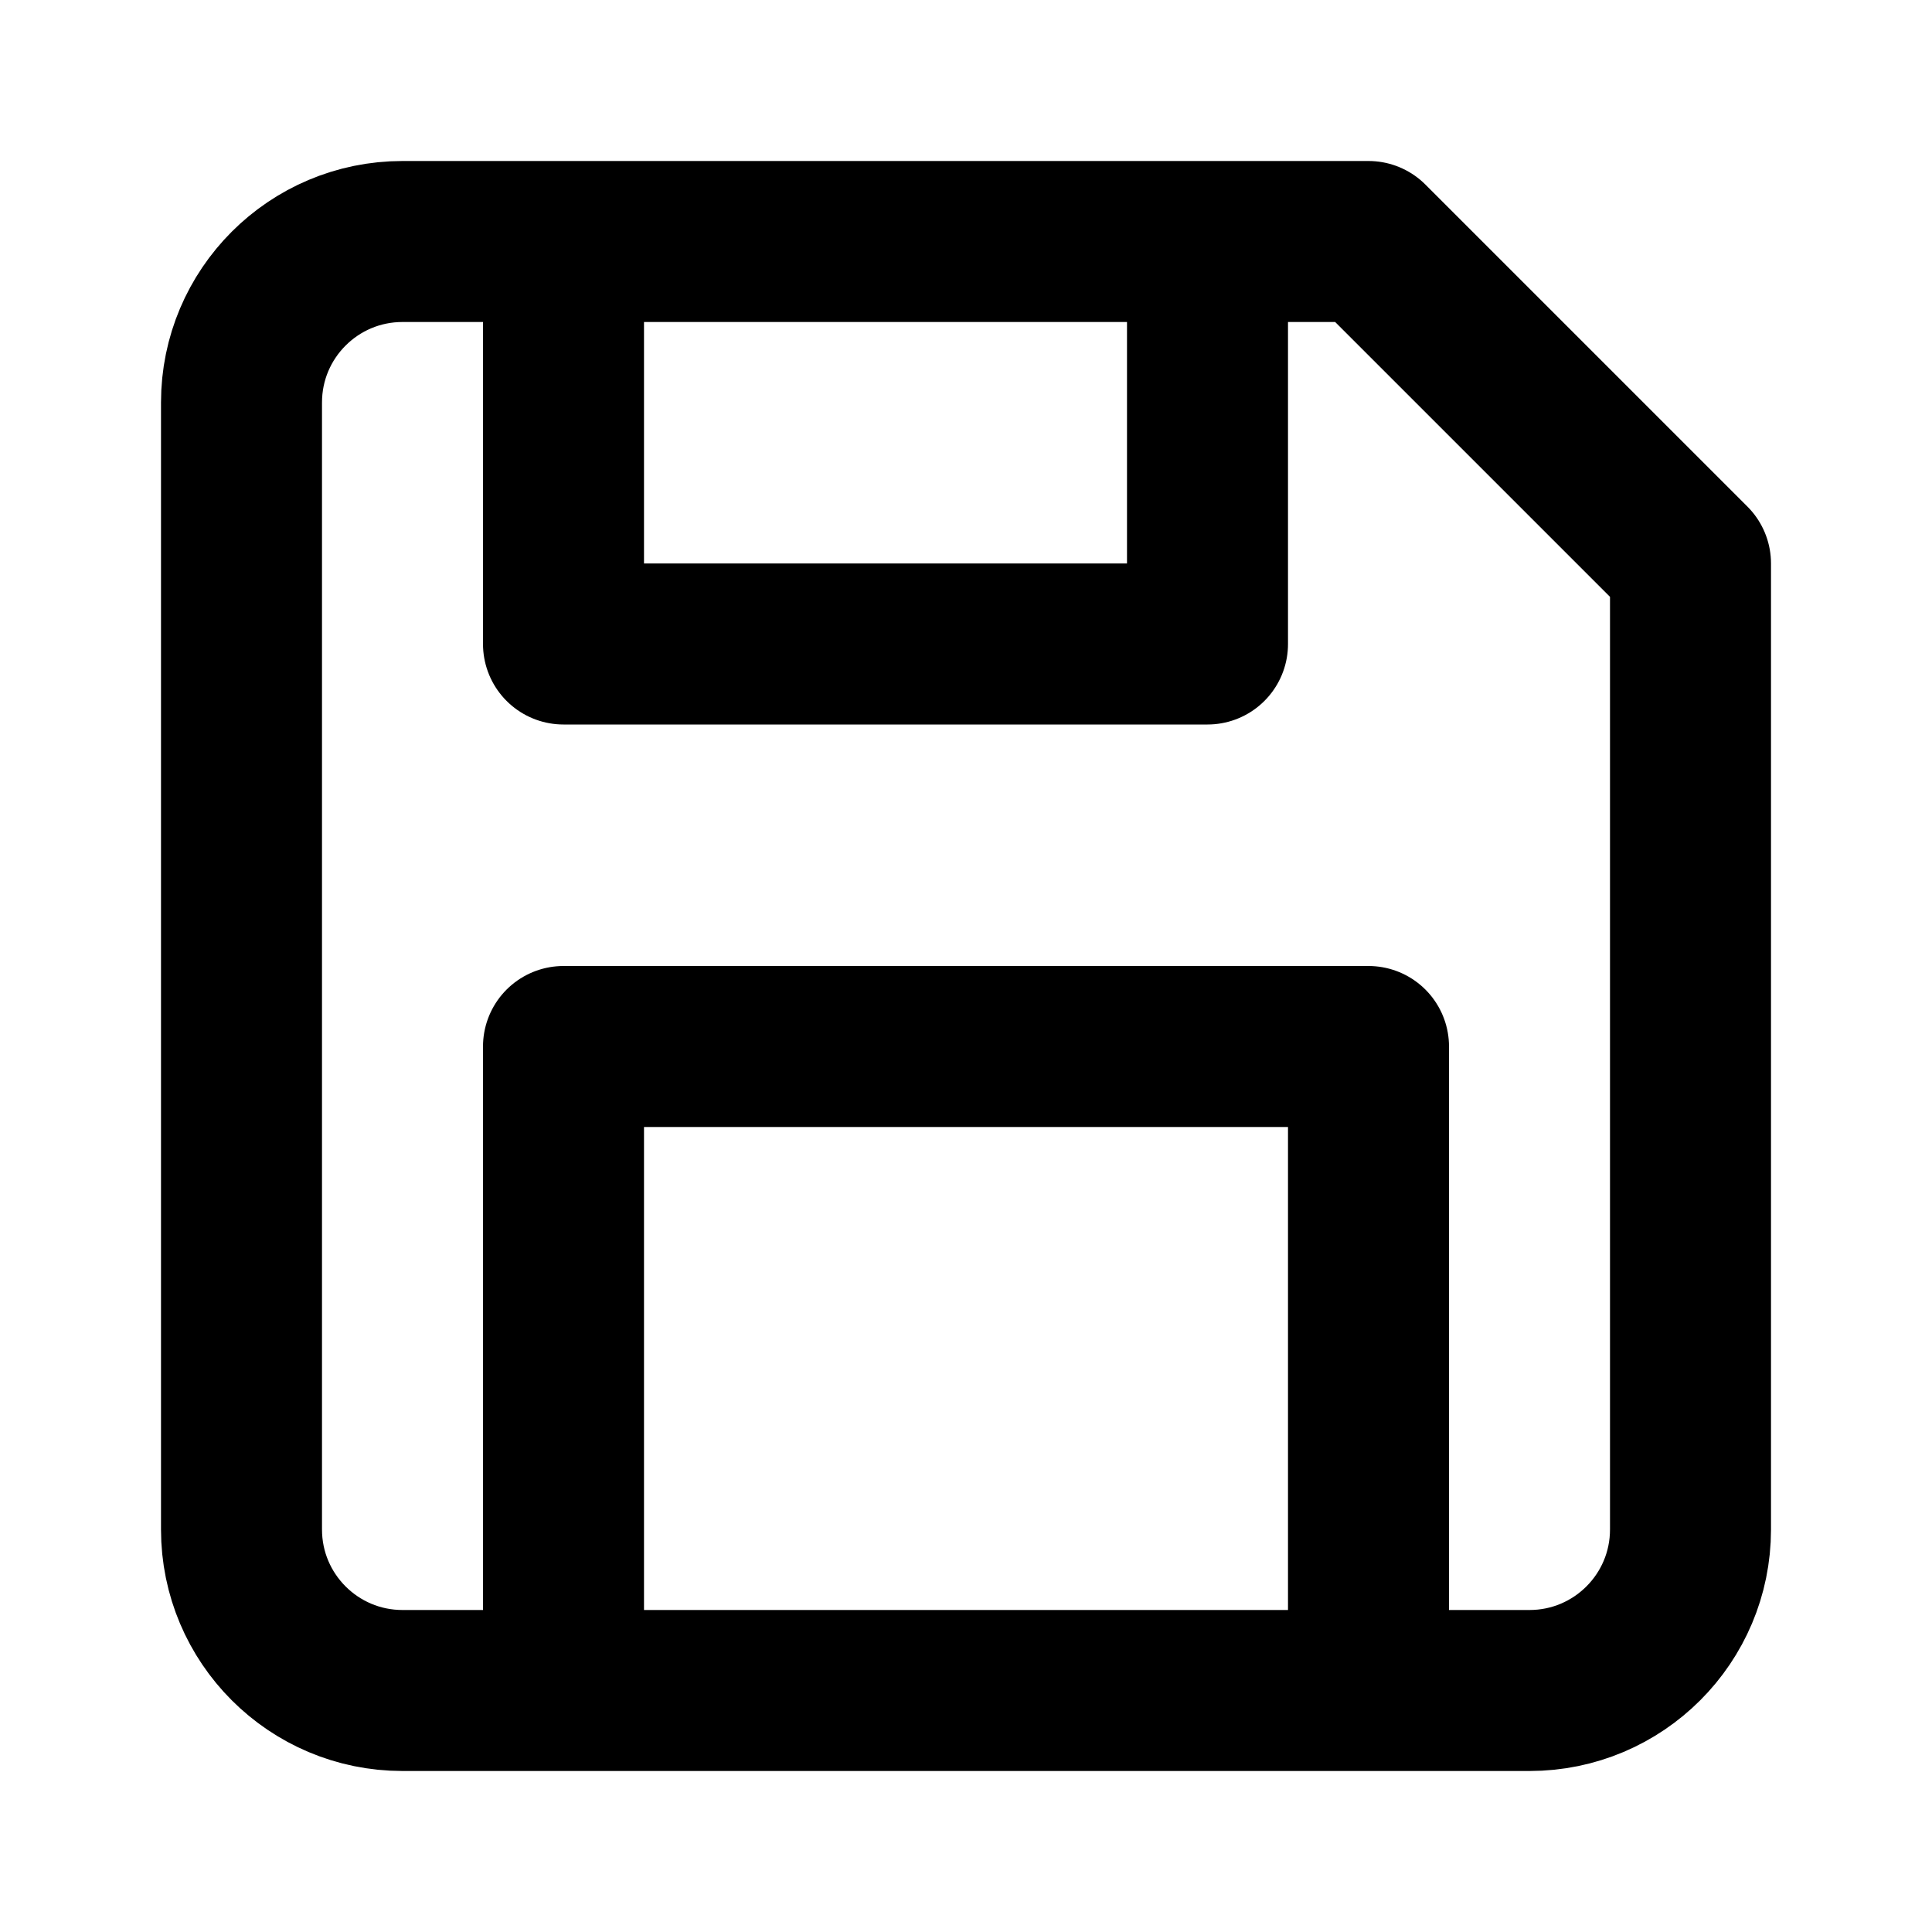
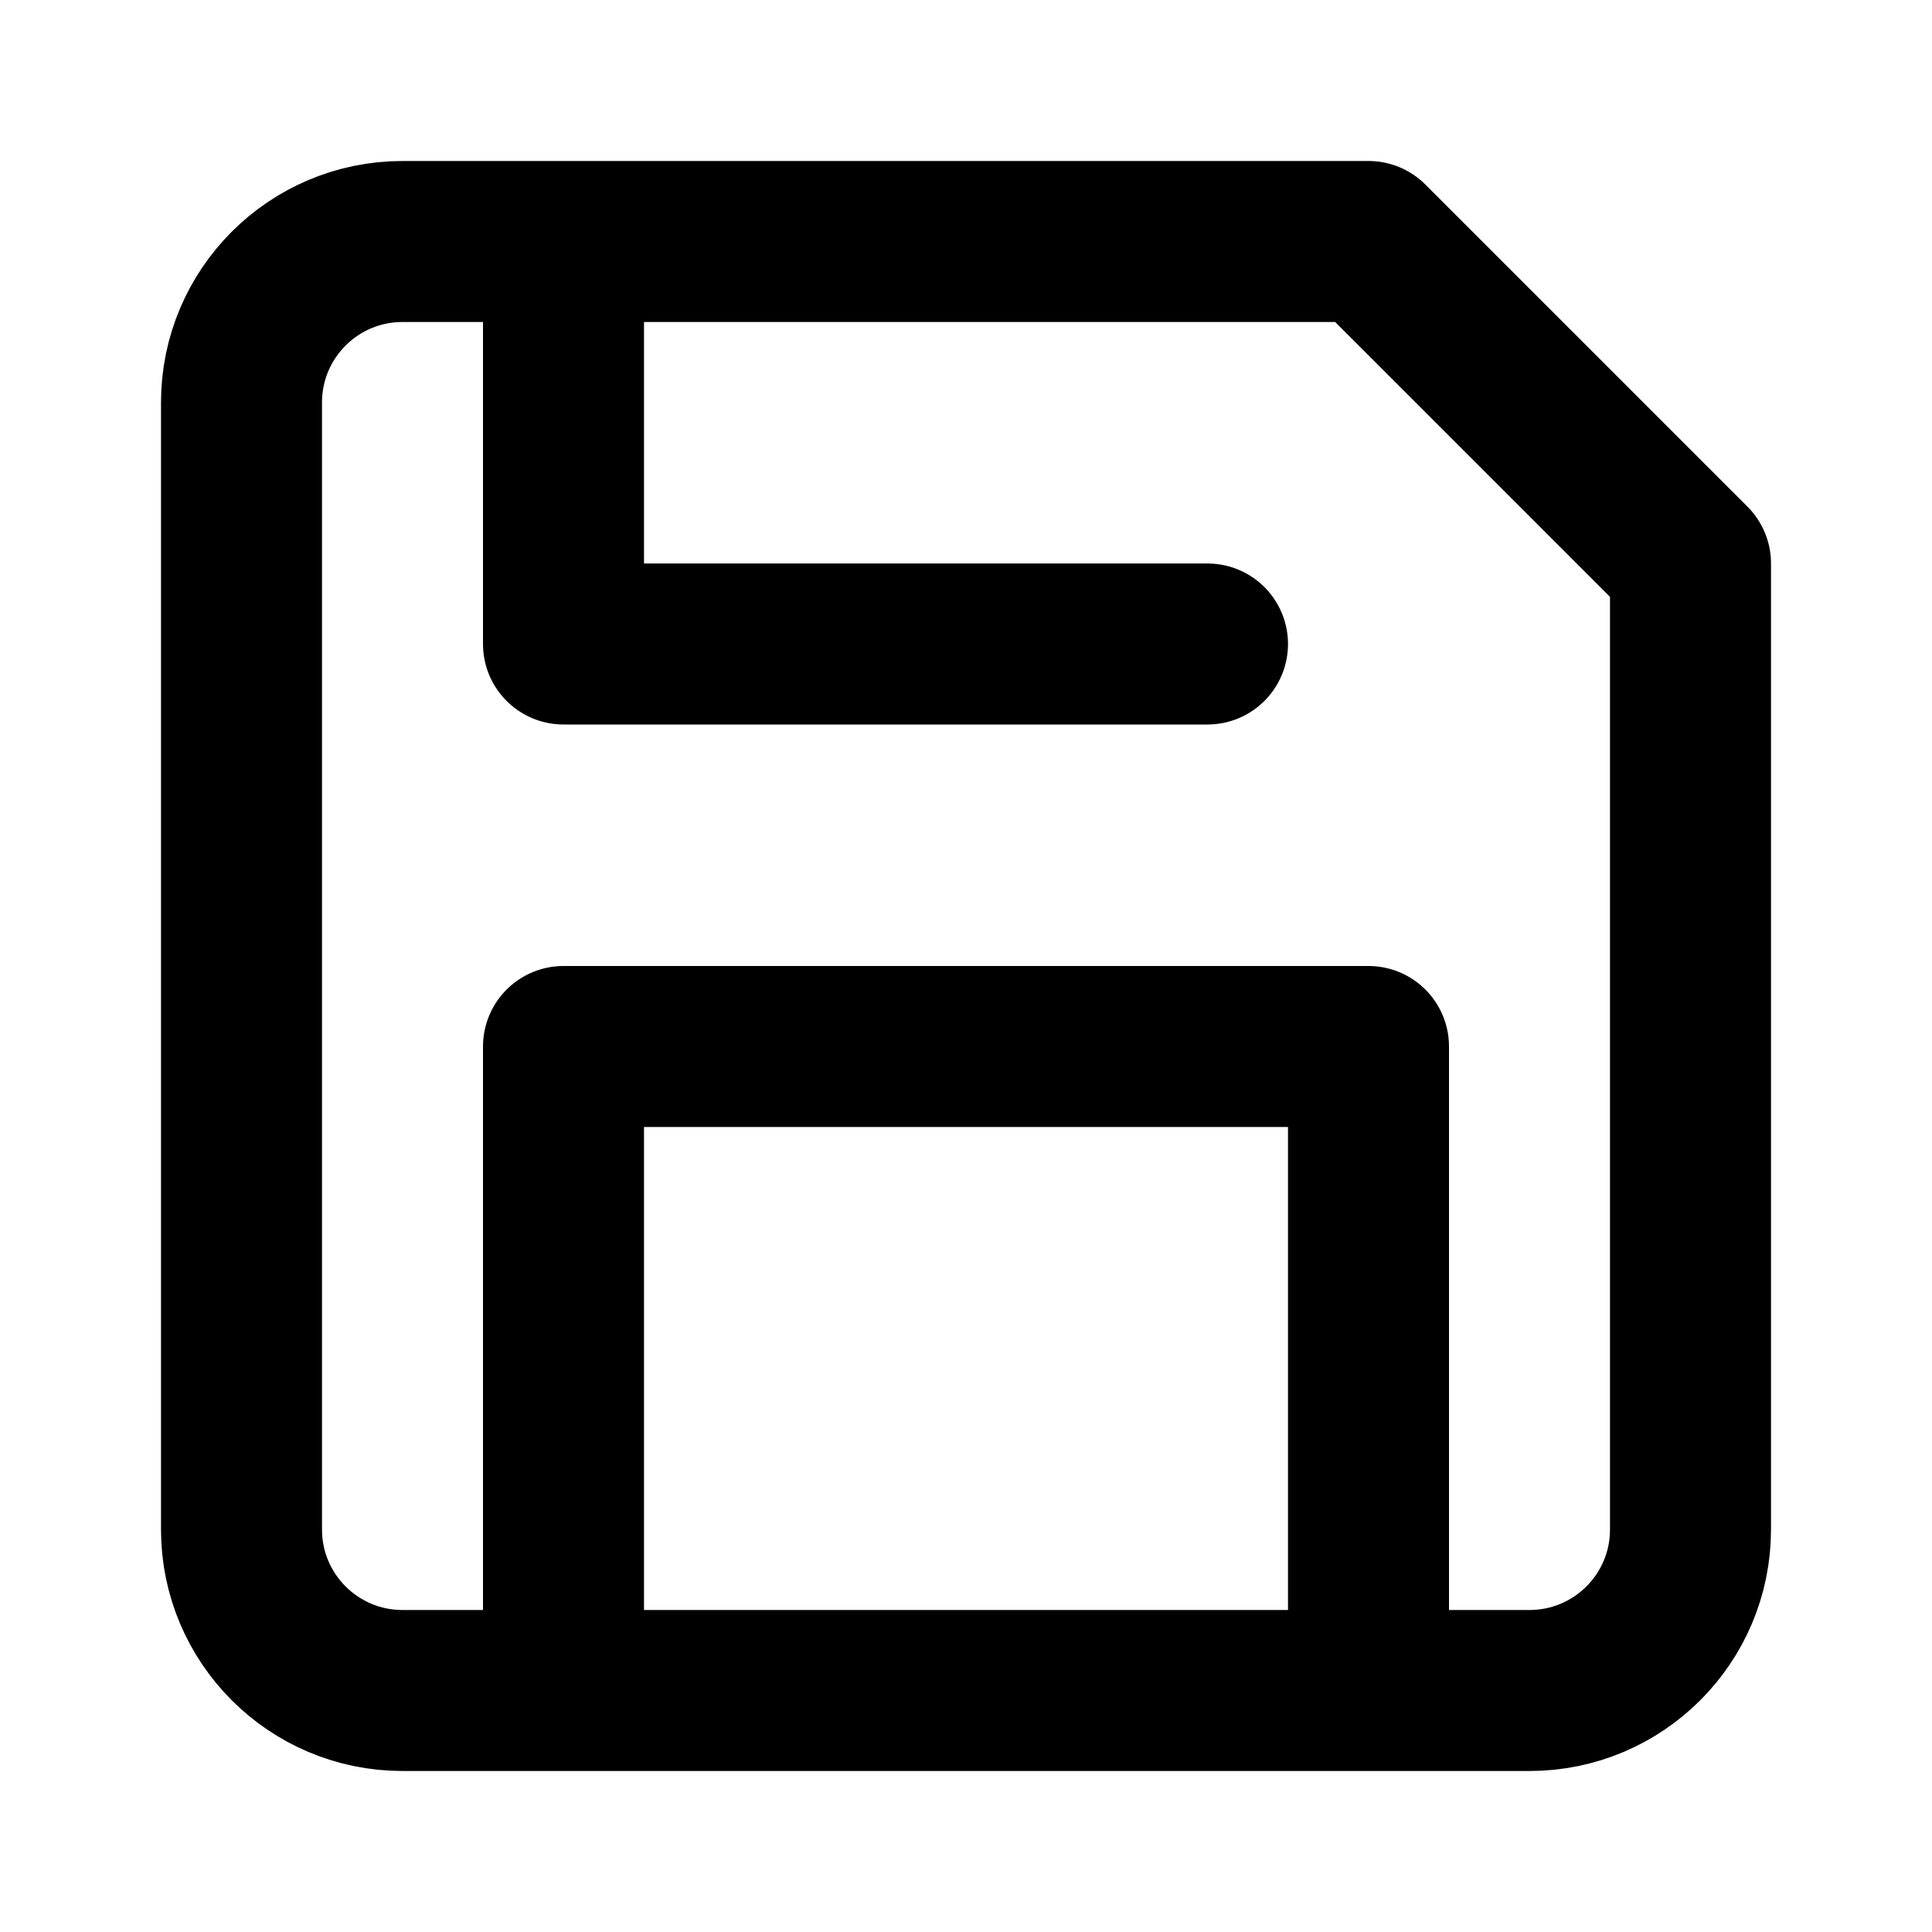
<svg xmlns="http://www.w3.org/2000/svg" class="i i-floppy-disk" viewBox="0 0 24 24" fill="none" stroke="currentColor" stroke-width="2" stroke-linecap="round" stroke-linejoin="round">
-   <path d="M17 3H5a2 2 0 0 0-2 2v14a2 2 0 0 0 2 2h14a2 2 0 0 0 2-2V7Zm0 18v-8H7v8M7 3v5h8V3" />
+   <path d="M17 3H5a2 2 0 0 0-2 2v14a2 2 0 0 0 2 2h14a2 2 0 0 0 2-2V7Zm0 18v-8H7v8M7 3v5h8" />
</svg>
